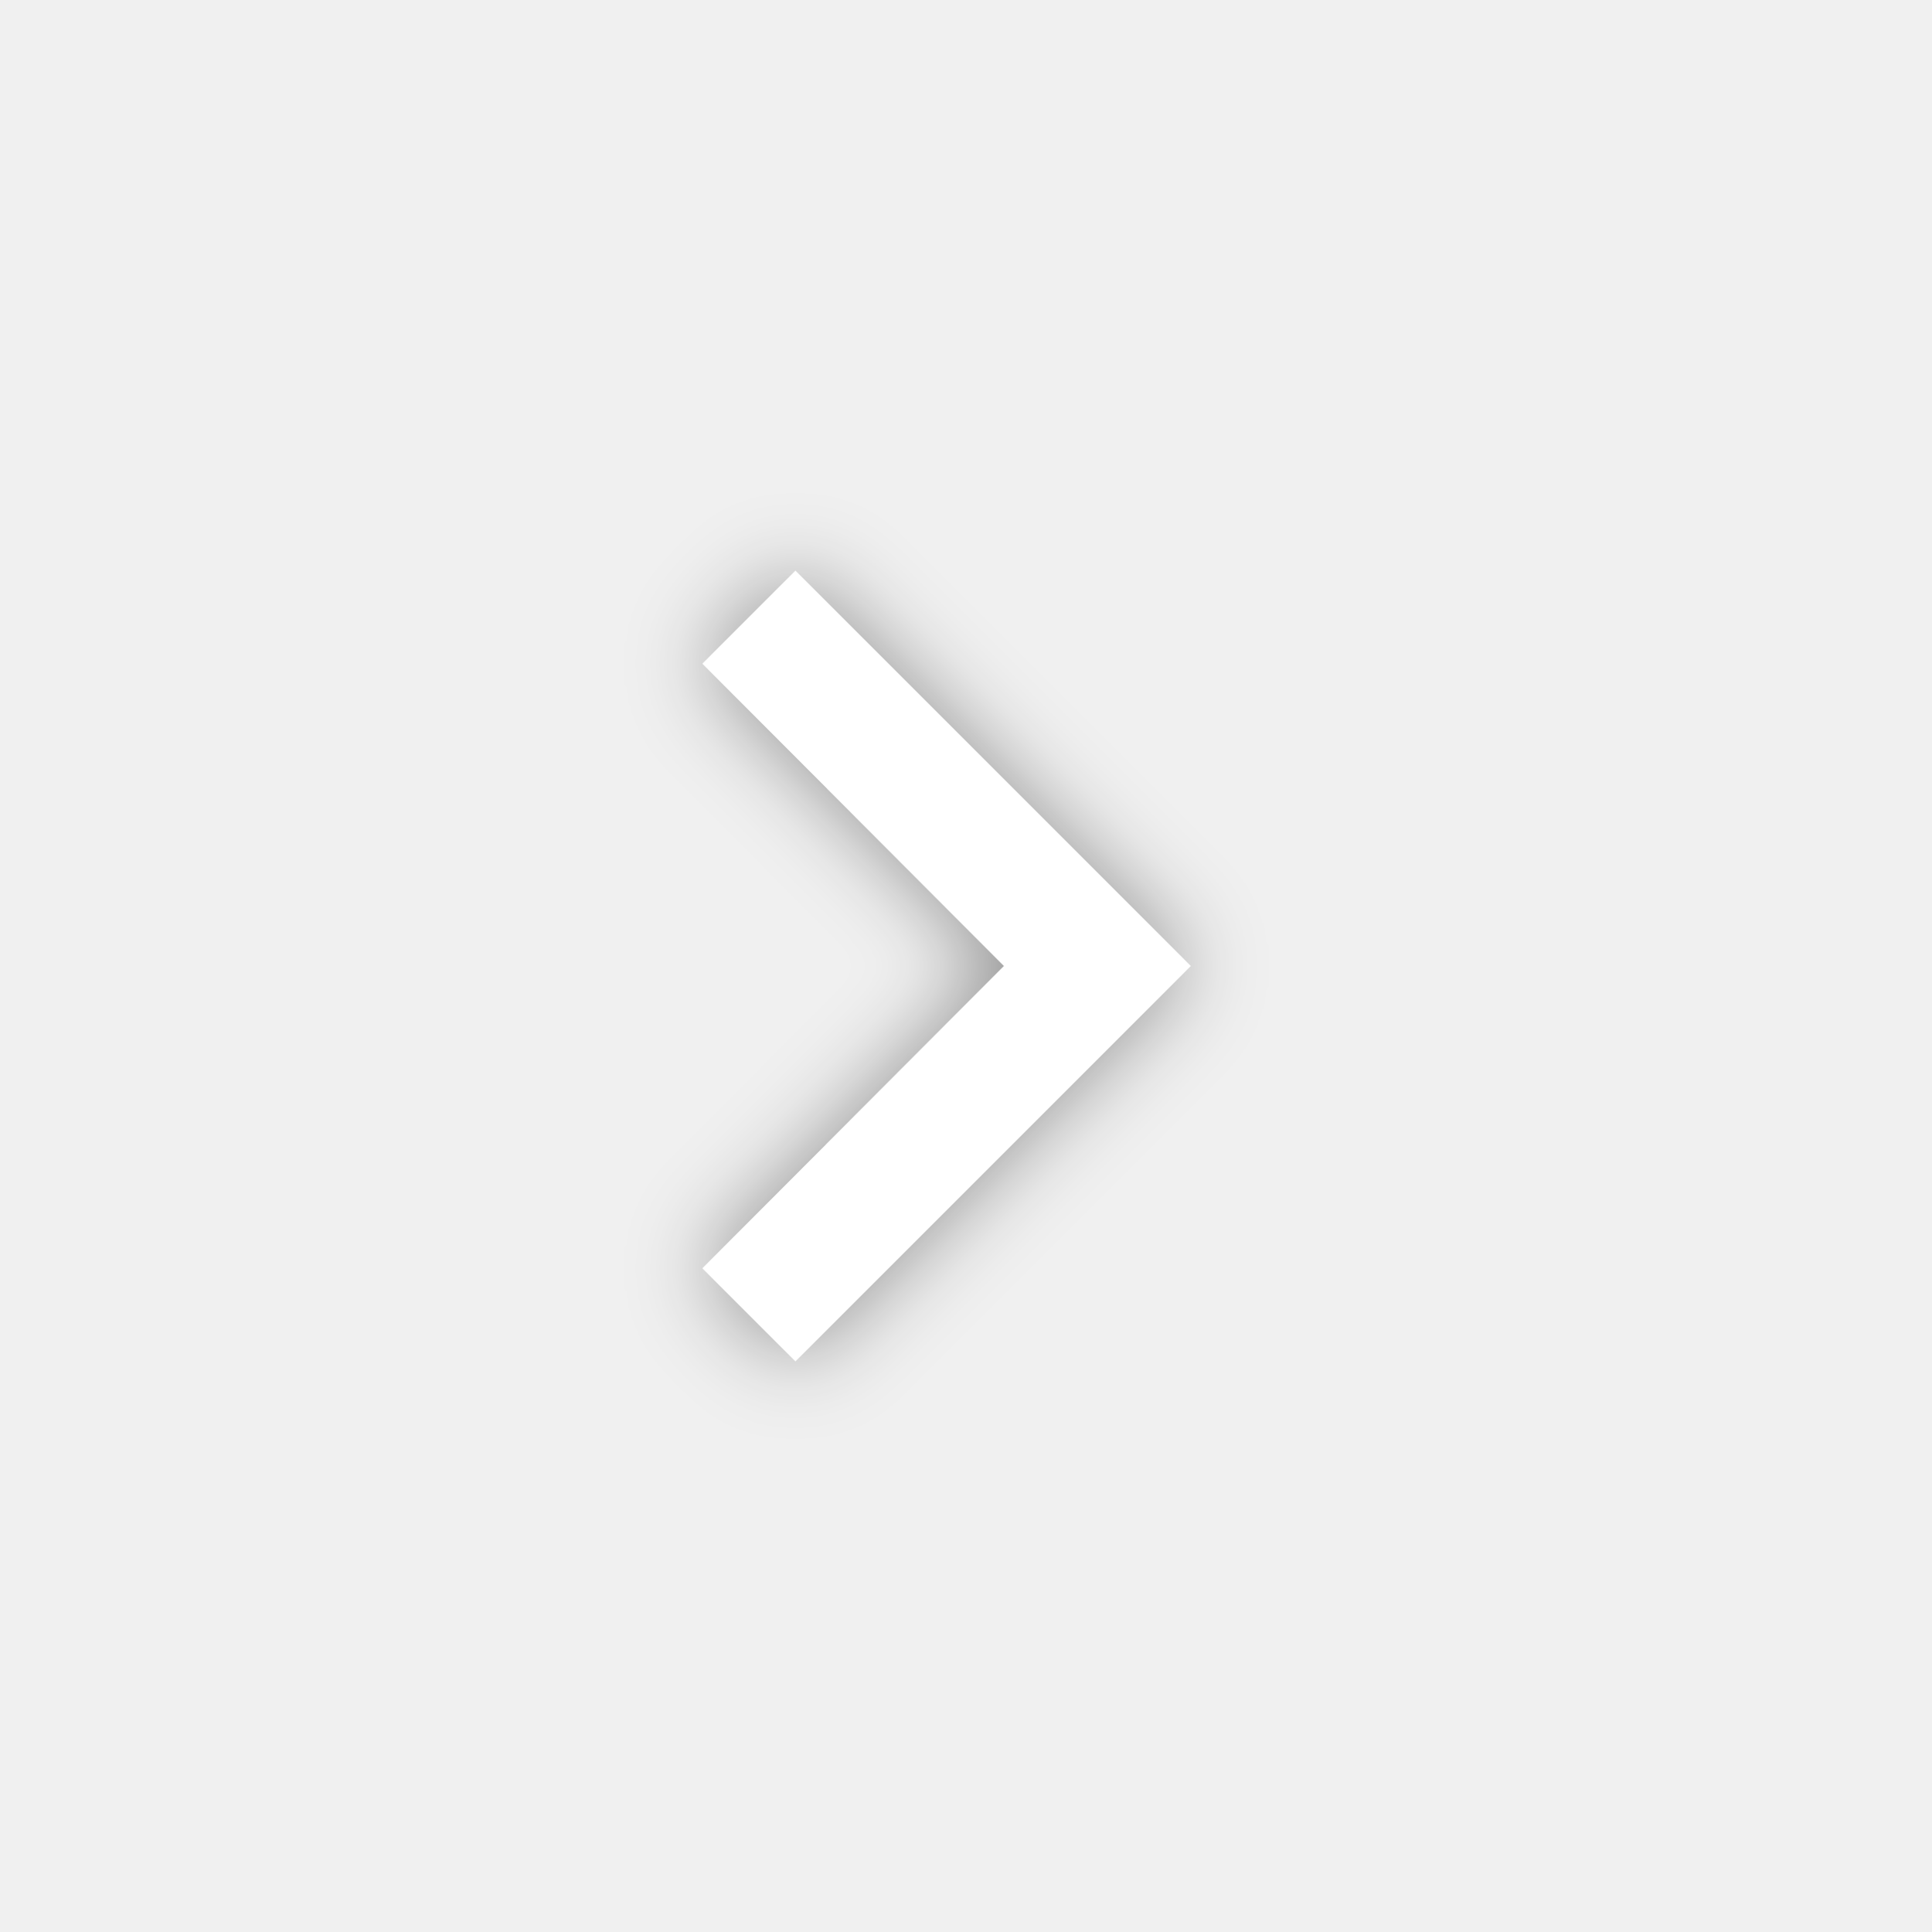
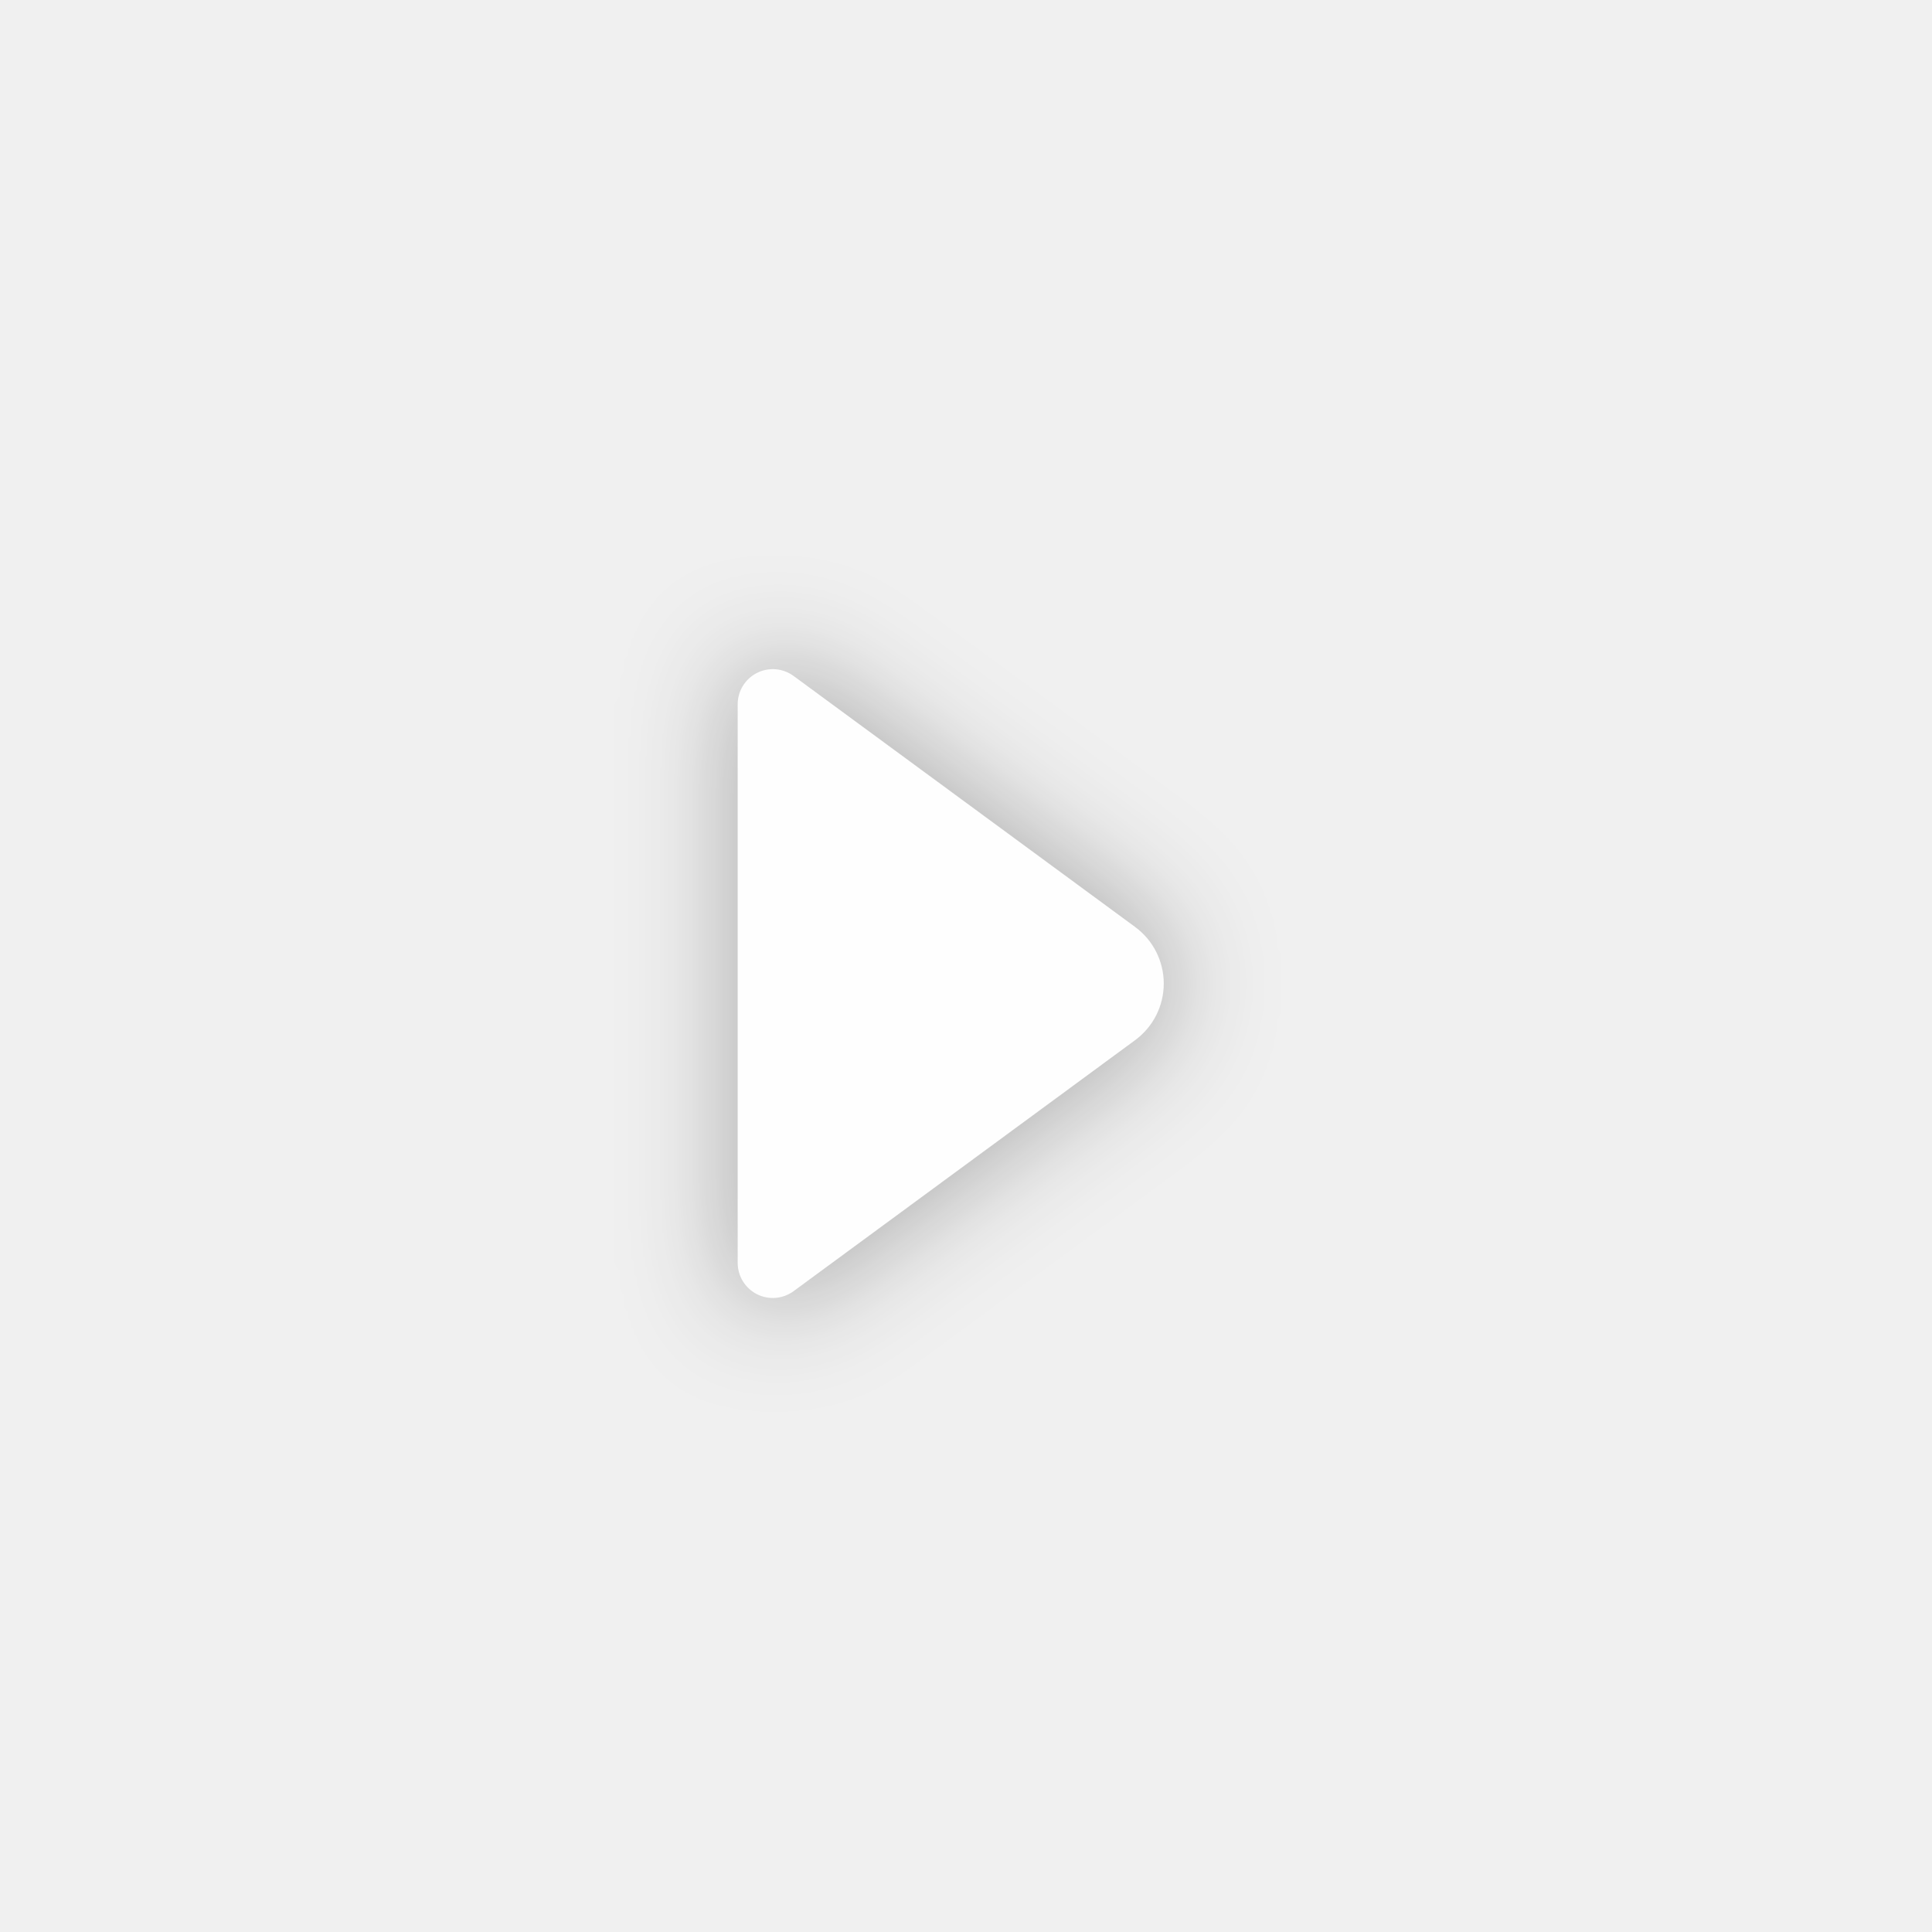
- <svg xmlns="http://www.w3.org/2000/svg" width="44" height="44" viewBox="0 0 44 44">
+ <svg xmlns="http://www.w3.org/2000/svg" xmlns:xlink="http://www.w3.org/1999/xlink" width="55" height="55" viewBox="0 0 55 55">
  <defs>
-     <filter id="a" width="150%" height="133.3%" x="-25%" y="-16.7%" filterUnits="objectBoundingBox">
-       <feOffset in="SourceAlpha" result="shadowOffsetOuter1" />
-       <feGaussianBlur in="shadowOffsetOuter1" result="shadowBlurOuter1" stdDeviation="1" />
-       <feColorMatrix in="shadowBlurOuter1" result="shadowMatrixOuter1" values="0 0 0 0 0 0 0 0 0 0 0 0 0 0 0 0 0 0 0.4 0" />
-       <feMerge>
-         <feMergeNode in="shadowMatrixOuter1" />
-         <feMergeNode in="SourceGraphic" />
-       </feMerge>
+     <path id="b" d="M28.612 22.686l7.145 9.722A1 1 0 0 1 34.95 34H19.049a1 1 0 0 1-.806-1.592l7.145-9.722a2 2 0 0 1 3.224 0z" />
+     <filter id="a" width="166.7%" height="200%" x="-33.3%" y="-50%" filterUnits="objectBoundingBox">
+       <feMorphology in="SourceAlpha" operator="dilate" radius=".5" result="shadowSpreadOuter1" />
+       <feOffset in="shadowSpreadOuter1" result="shadowOffsetOuter1" />
+       <feGaussianBlur in="shadowOffsetOuter1" result="shadowBlurOuter1" stdDeviation="1.5" />
+       <feColorMatrix in="shadowBlurOuter1" values="0 0 0 0 0 0 0 0 0 0 0 0 0 0 0 0 0 0 0.3 0" />
    </filter>
  </defs>
  <g fill="none" fill-rule="evenodd">
-     <path d="M0 0h44v44H0z" />
-     <path fill="#FFF" d="M6.87 9L0 2.115 2.115 0l9 9-9 9L0 15.885z" filter="url(#a)" transform="translate(16 13)" />
+     <path d="M0 0h55v55H0z" />
+     <g opacity=".9" transform="matrix(0 -1 -1 0 55 55)">
+       <use fill="#000" filter="url(#a)" xlink:href="#b" />
+       <use fill="#FFF" xlink:href="#b" />
+     </g>
  </g>
</svg>
